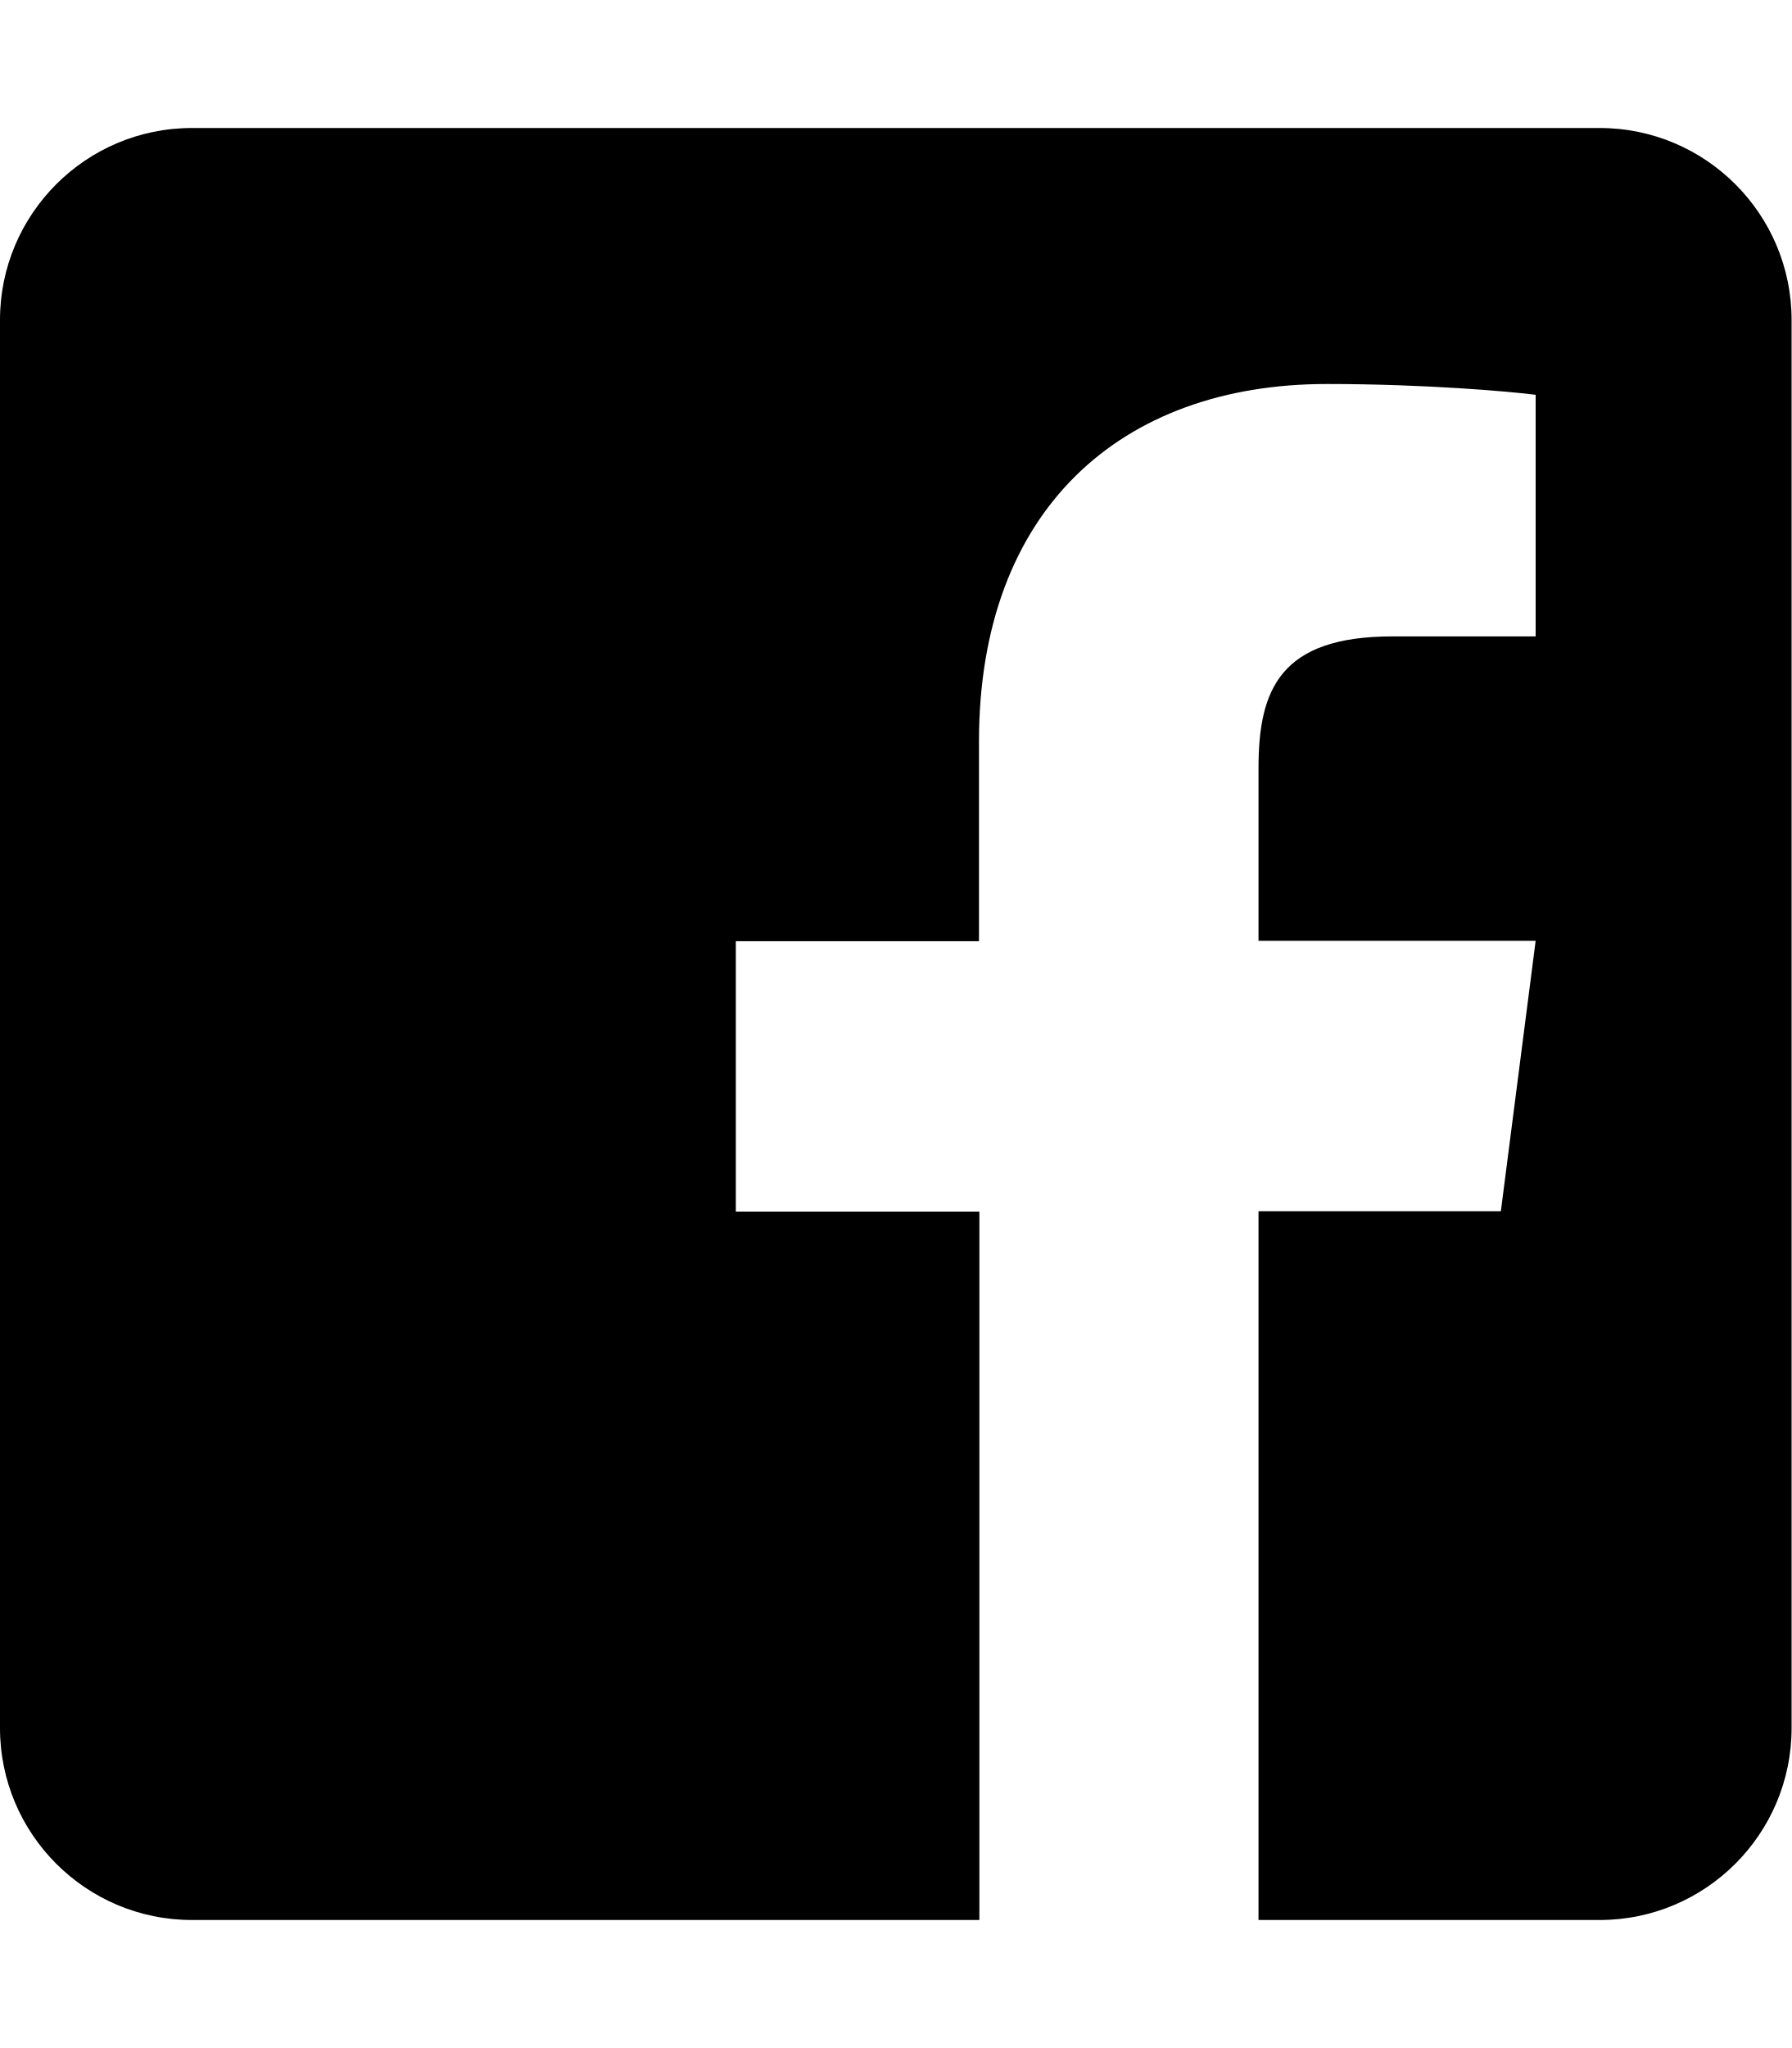
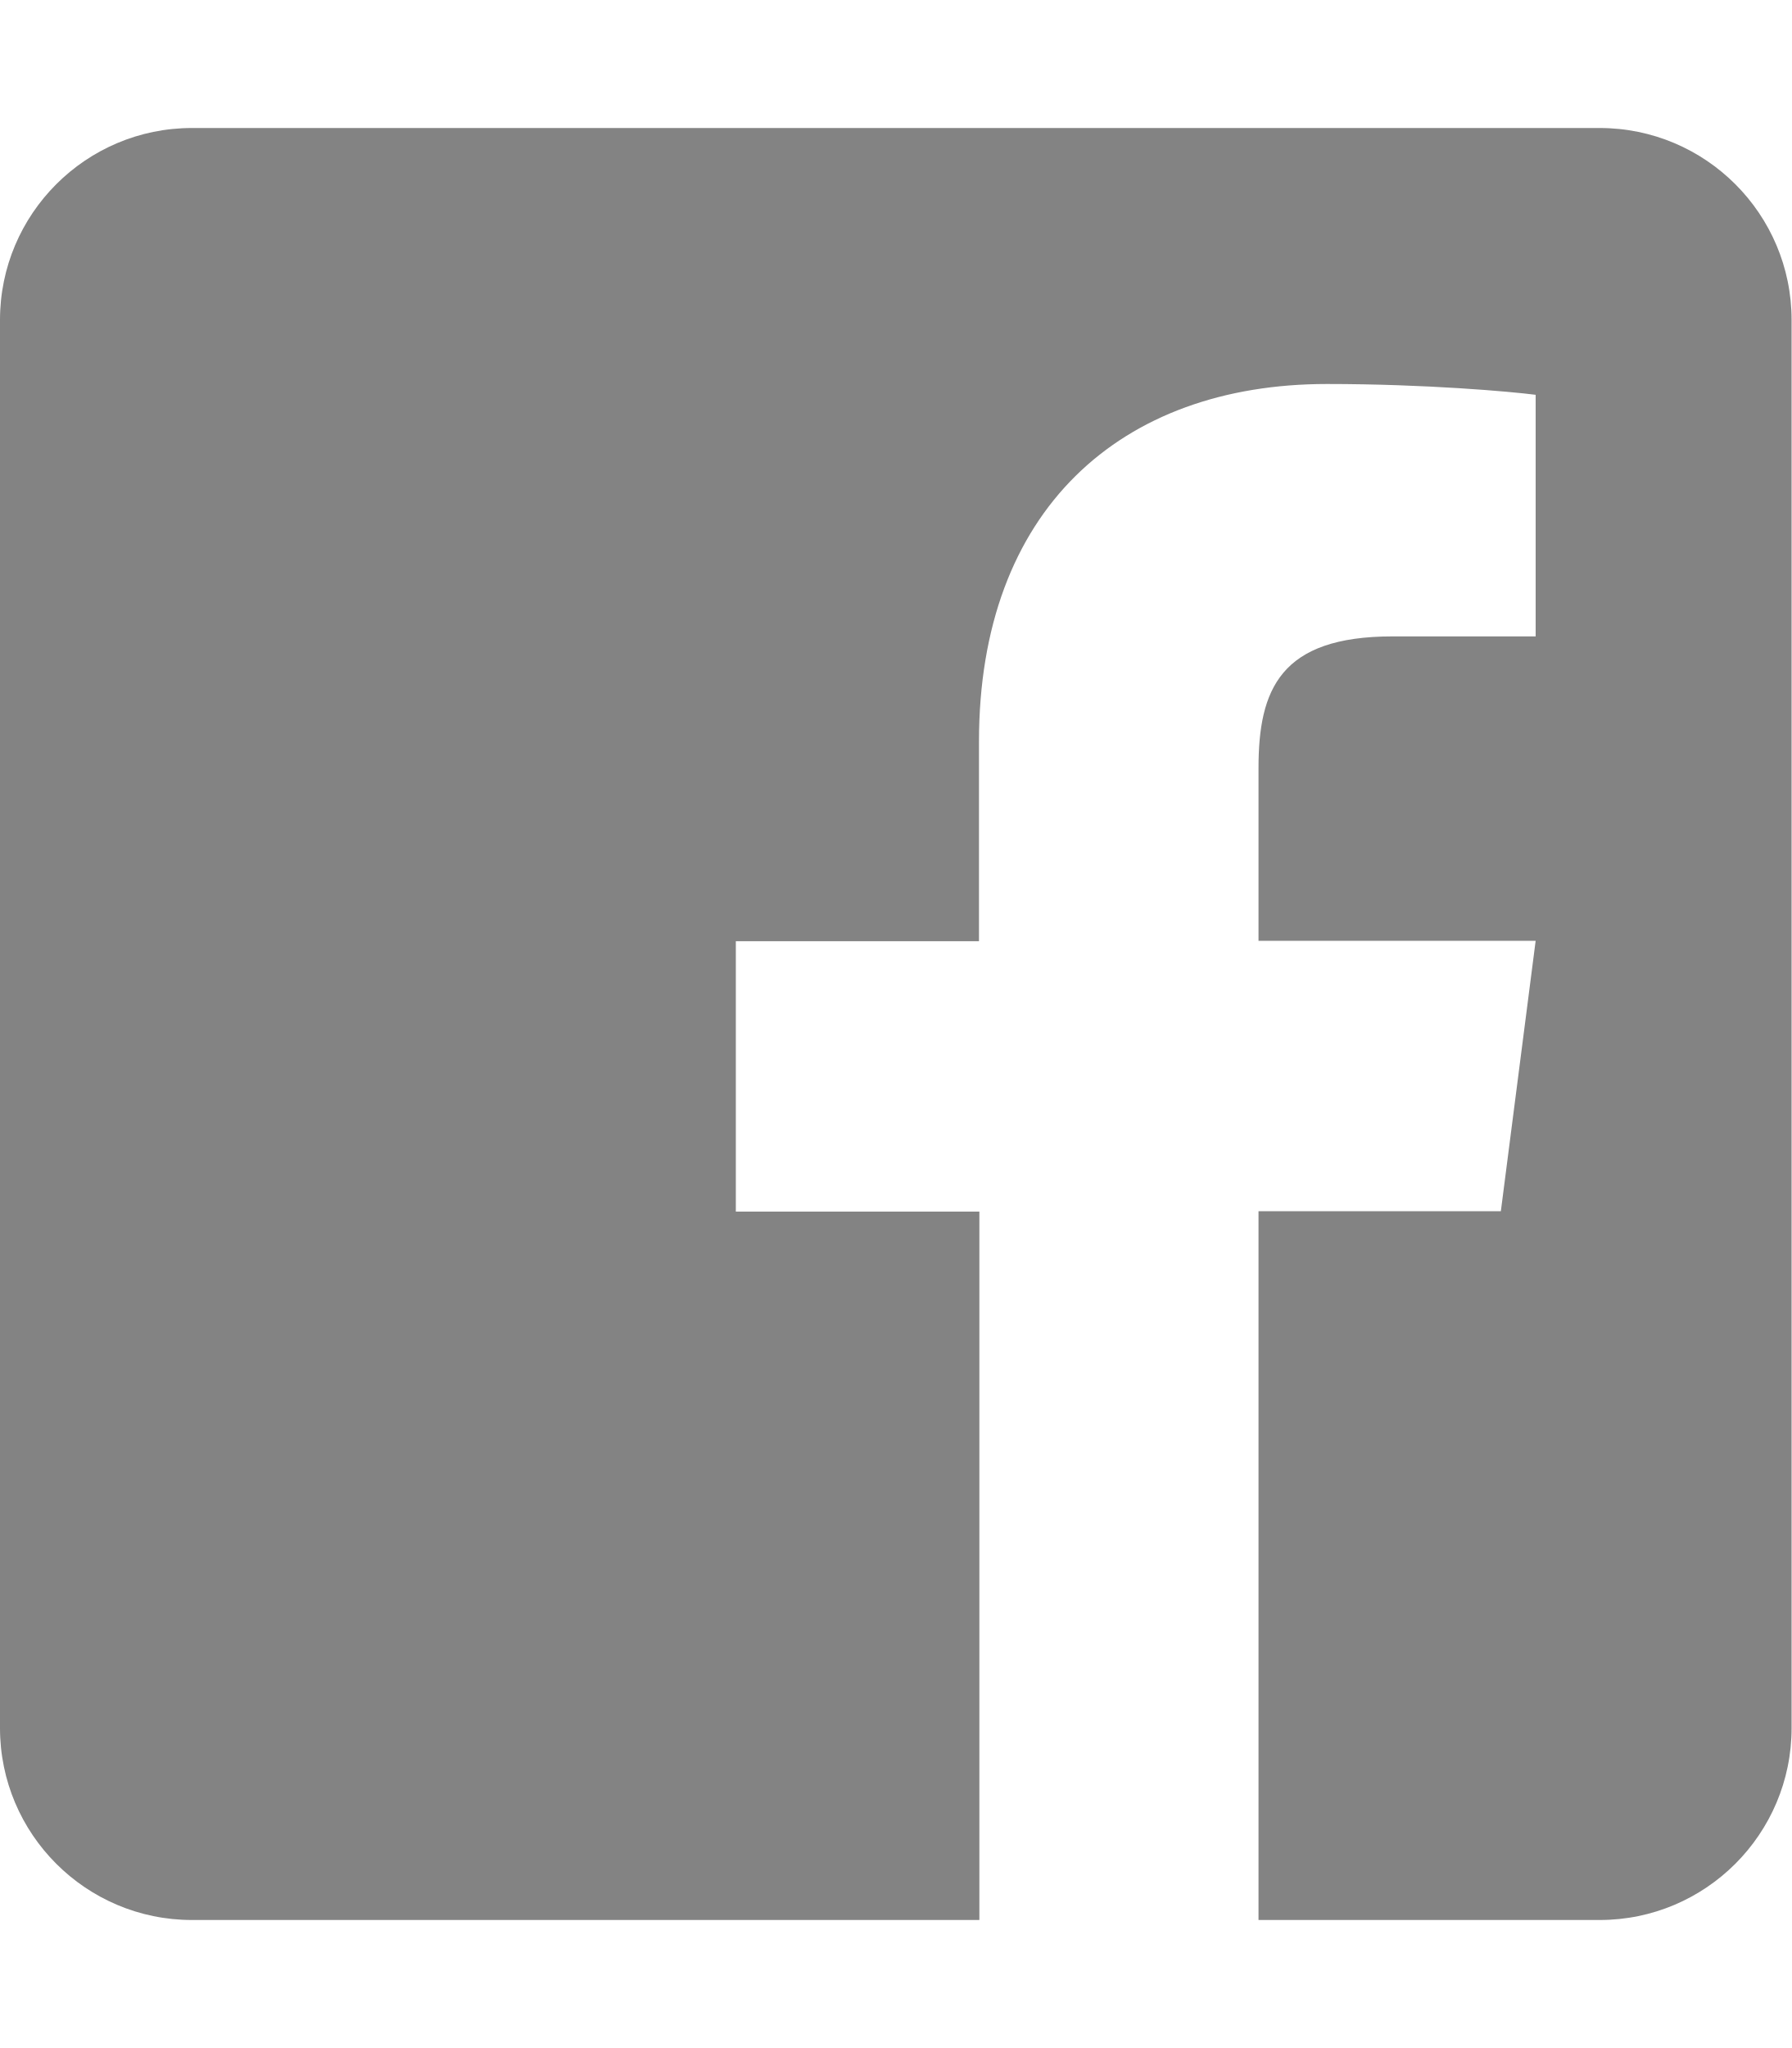
<svg xmlns="http://www.w3.org/2000/svg" aria-hidden="true" data-prefix="fab" data-icon="facebook-square" class="svg-inline--fa fa-facebook-square fa-w-14" role="img" viewBox="0 0 448 512">
-   <path fill="currentColor" d="M448 80v352c0 26.5-21.5 48-48 48h-85.3V302.8h60.6l8.7-67.6h-69.3V192c0-19.6 5.4-32.9 33.5-32.9H384V98.7c-6.2-.8-27.4-2.7-52.2-2.7-51.6 0-87 31.5-87 89.4v49.9H184v67.6h60.9V480H48c-26.5 0-48-21.5-48-48V80c0-26.5 21.5-48 48-48h352c26.5 0 48 21.5 48 48z" />
+   <path fill="#838383" d="M448 80v352c0 26.5-21.5 48-48 48h-85.3V302.8h60.6l8.7-67.6h-69.3V192c0-19.6 5.4-32.9 33.5-32.9H384V98.7c-6.2-.8-27.4-2.7-52.2-2.7-51.6 0-87 31.5-87 89.4v49.9H184v67.6h60.9V480H48c-26.5 0-48-21.5-48-48V80c0-26.5 21.5-48 48-48h352c26.5 0 48 21.5 48 48z" />
</svg>
